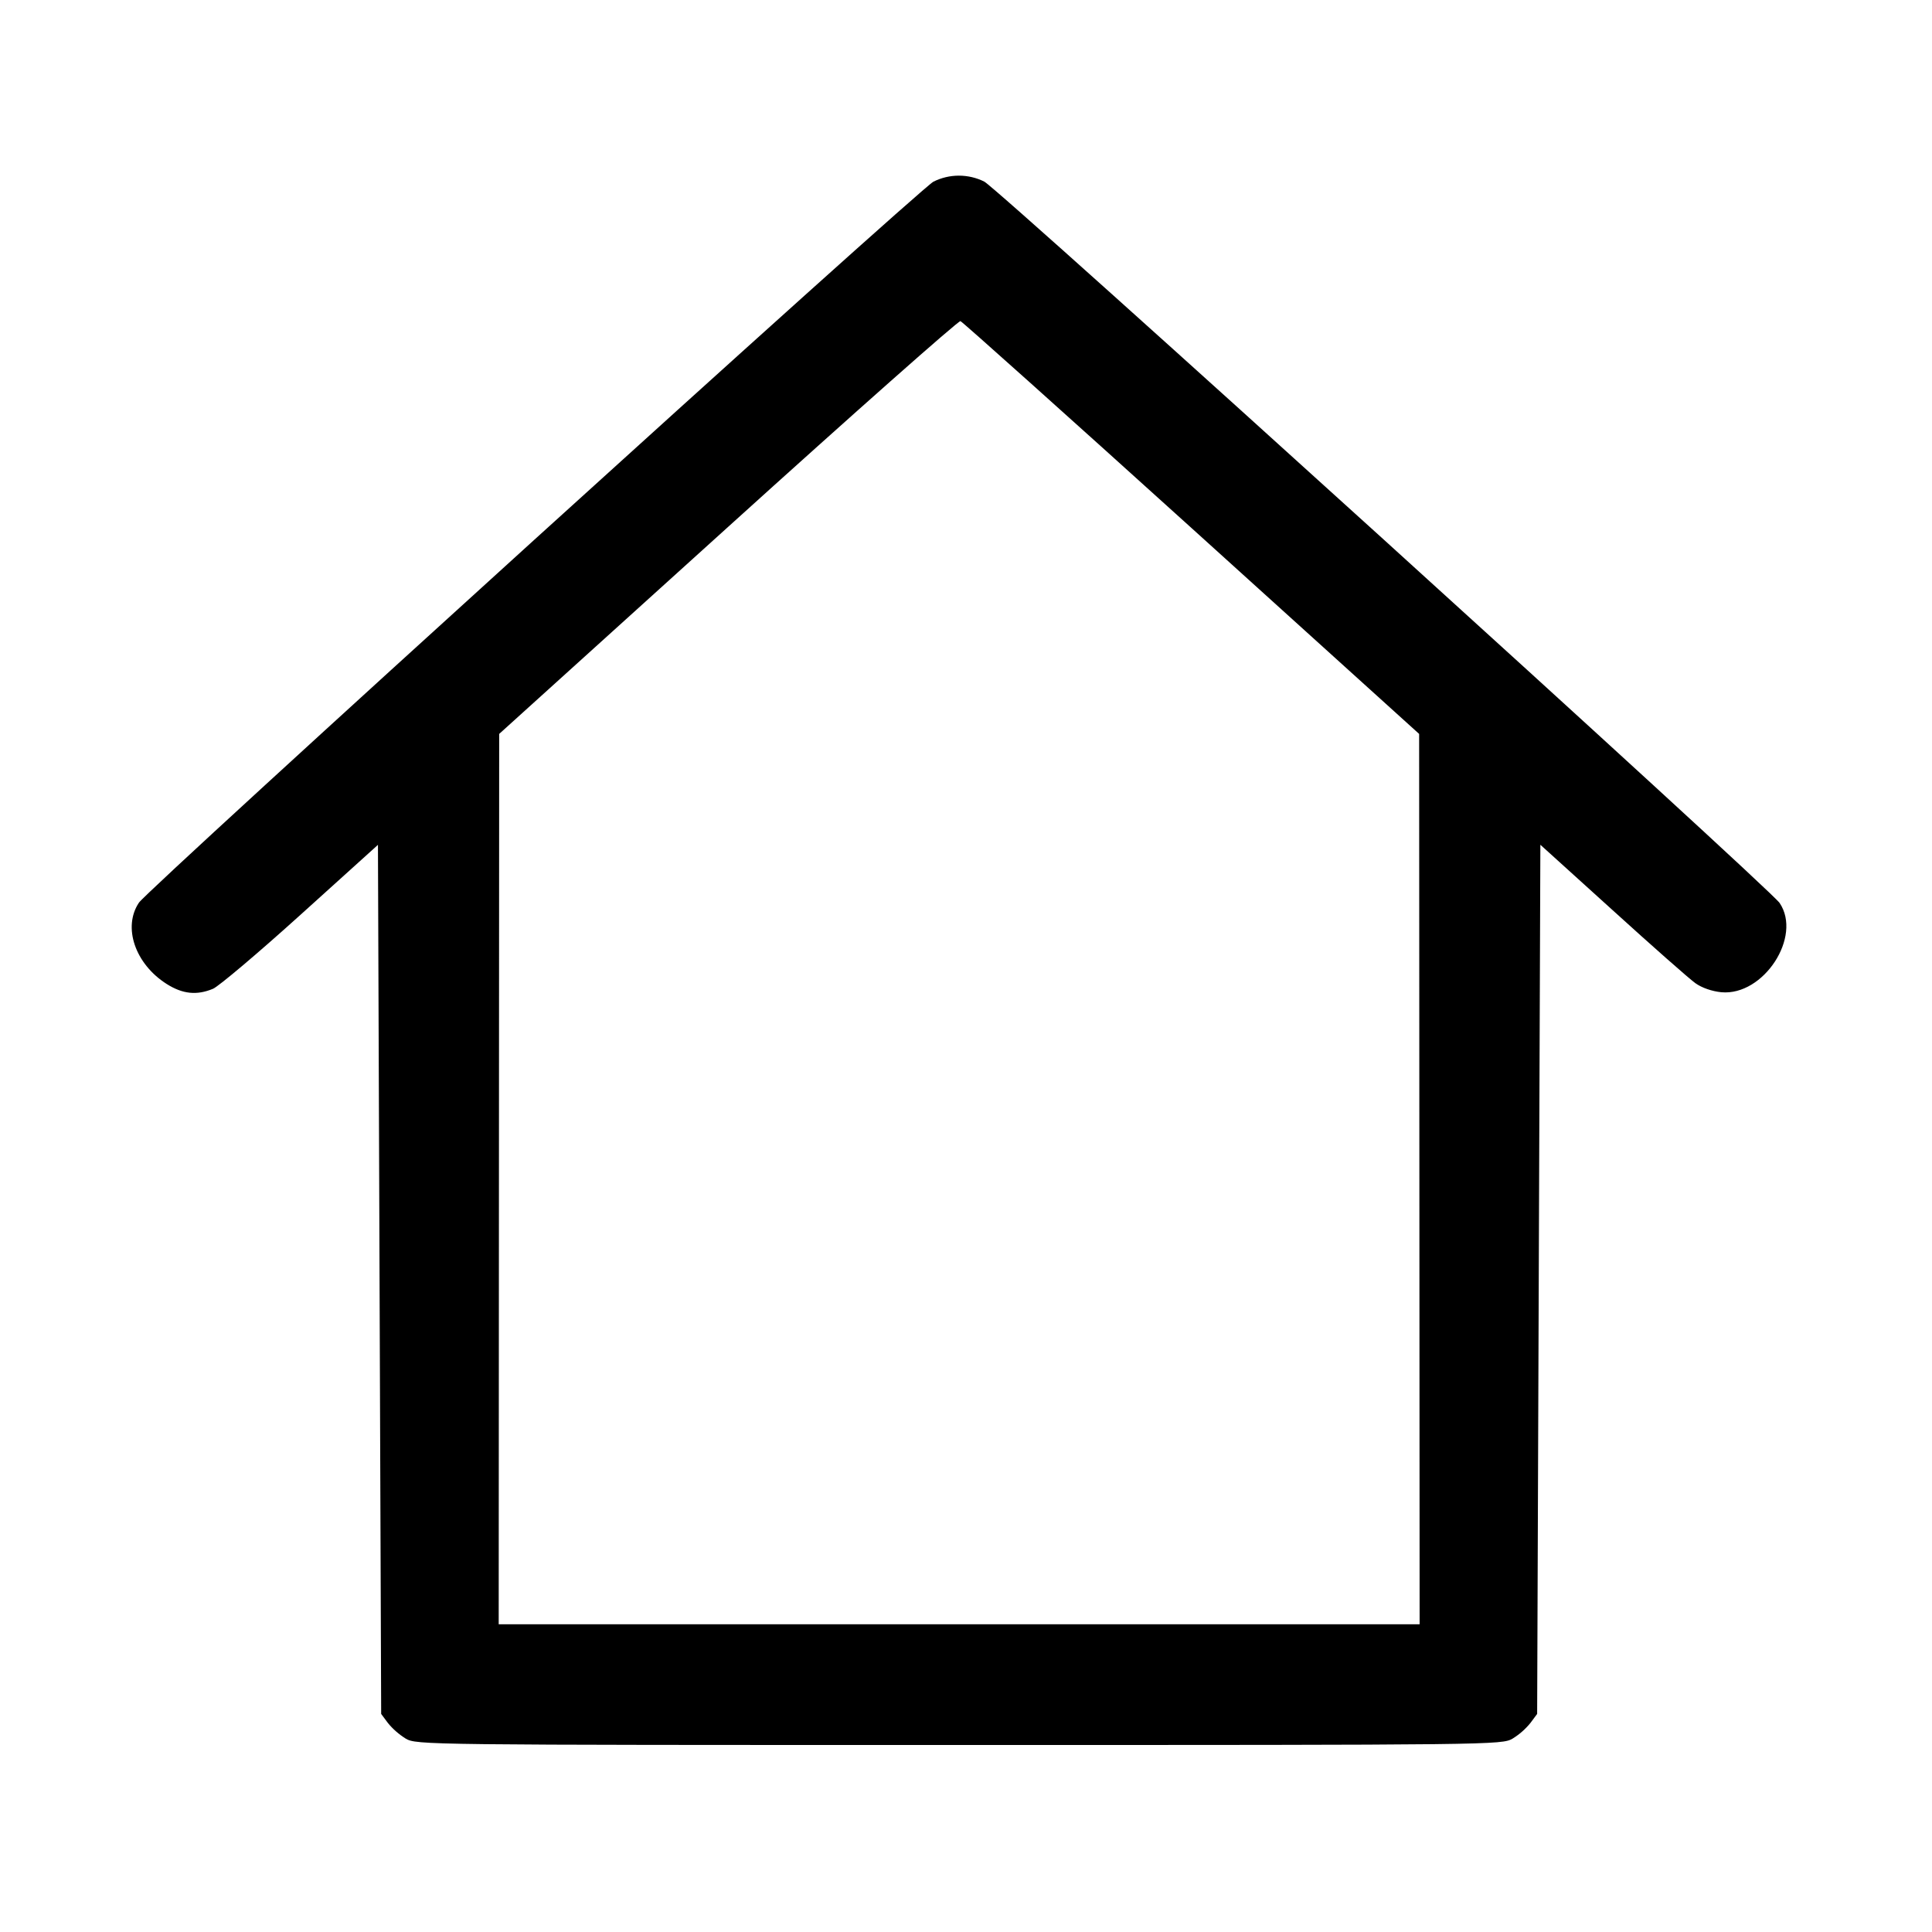
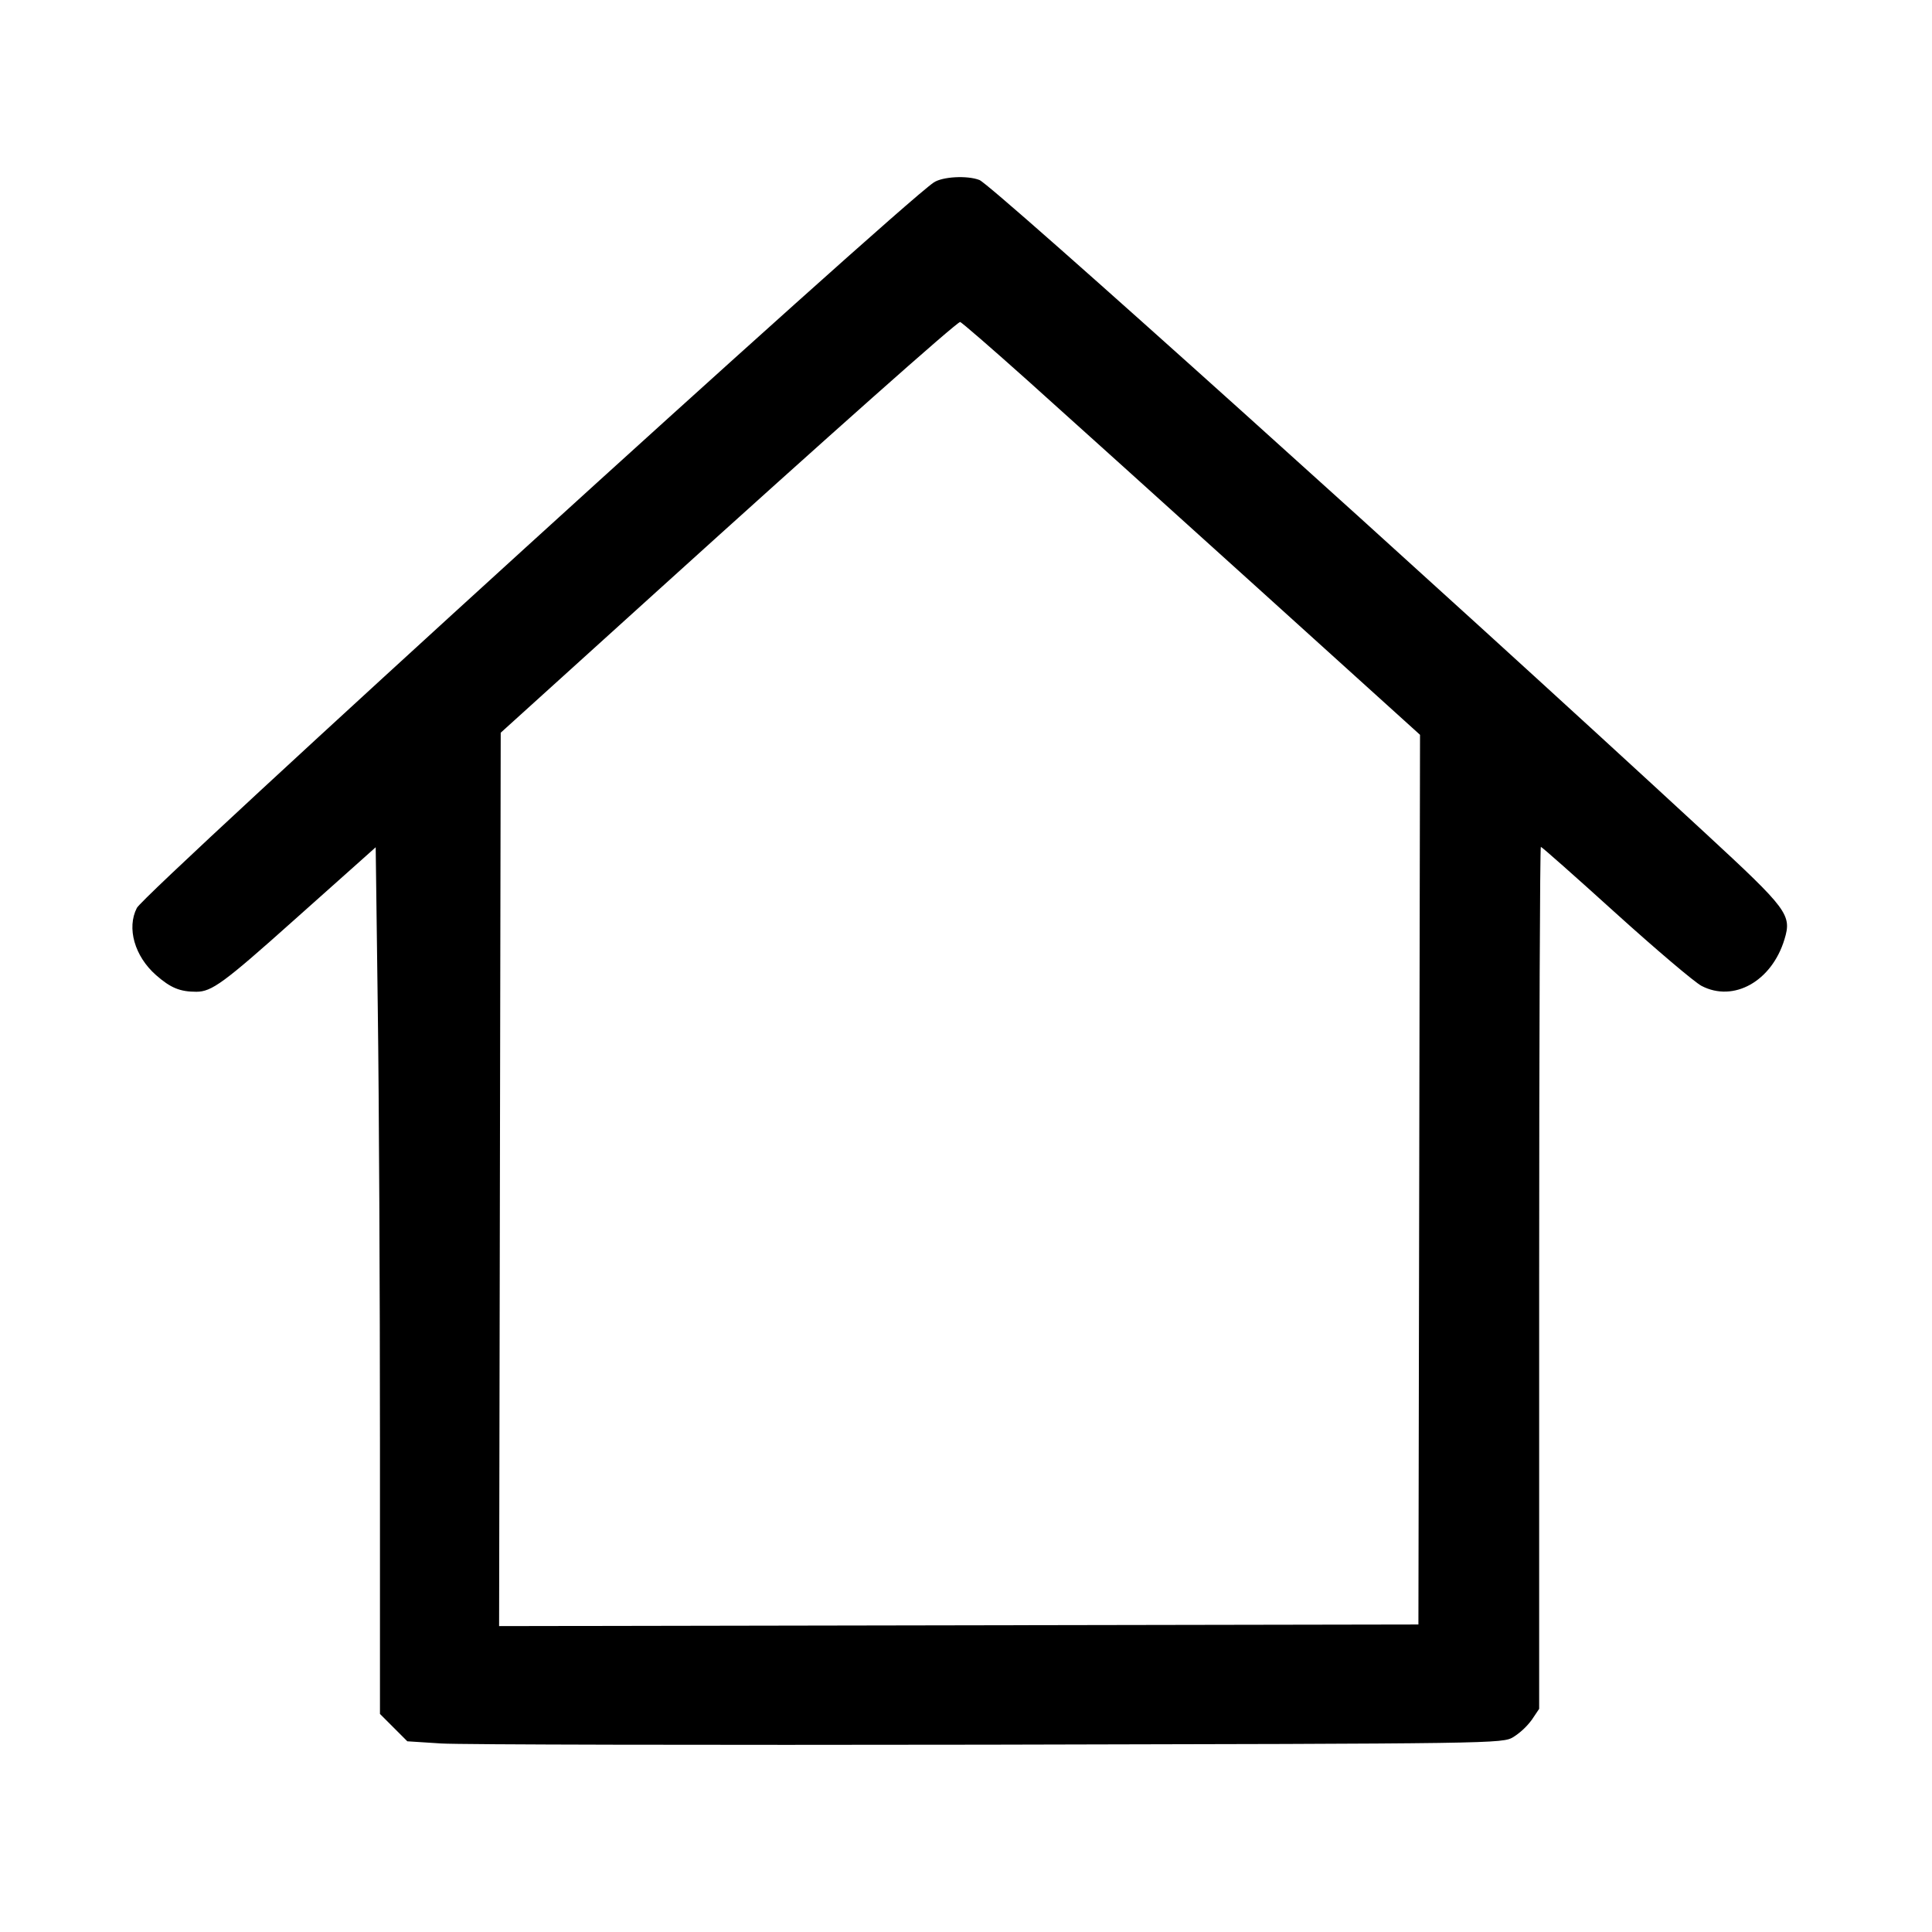
- <svg xmlns="http://www.w3.org/2000/svg" width="100%" height="100%" viewBox="0 0 24 24" fill="currentColor">
-   <path fill-rule="evenodd" clip-rule="evenodd" d="M11.595 2.257C11.407 2.36 1.842 11.04 1.726 11.213C1.522 11.517 1.678 11.974 2.07 12.223C2.269 12.349 2.445 12.367 2.646 12.283C2.717 12.253 3.207 11.839 3.735 11.362L4.695 10.495L4.715 15.893L4.735 21.291L4.819 21.404C4.881 21.48 4.956 21.545 5.039 21.597C5.174 21.676 5.247 21.677 11.915 21.677C18.583 21.677 18.656 21.676 18.791 21.597C18.875 21.545 18.949 21.48 19.011 21.404L19.095 21.291L19.115 15.892L19.135 10.494L20.031 11.305C20.523 11.752 20.986 12.16 21.06 12.213C21.14 12.271 21.269 12.315 21.384 12.326C21.908 12.373 22.39 11.635 22.107 11.217C21.981 11.031 12.417 2.356 12.227 2.256C12.129 2.207 12.021 2.182 11.911 2.182C11.801 2.182 11.693 2.208 11.595 2.257ZM14.802 6.56L17.629 9.117L17.632 14.647L17.635 20.177H6.195L6.198 14.647L6.201 9.117L9.044 6.546C10.608 5.131 11.907 3.981 11.931 3.989C11.955 3.997 13.247 5.154 14.802 6.56Z" />
+ <svg xmlns="http://www.w3.org/2000/svg" viewBox="0 0 24 24" fill="currentColor">
+   <path d="M11.599 2.267c-.46.311-9.793 8.809-9.899 9.012-.128.249-.028.6.238.834.181.159.297.207.501.207.191 0 .341-.11 1.208-.885l.832-.742.188-.168.026 2.008c.015 1.104.027 3.526.027 5.382v3.376l.17.17.17.17.42.027c.231.015 3.291.021 6.8.015 6.353-.013 6.381-.013 6.52-.095a.86.86 0 0 0 .23-.216l.09-.134v-5.354c0-2.945.01-5.354.021-5.354.012 0 .43.37.93.823.5.452.98.859 1.066.904.399.208.872-.057 1.03-.577.093-.306.044-.371-.976-1.314-3.391-3.133-8.867-8.06-9.024-8.12-.152-.059-.46-.042-.568.031m1.168 2.461c.447.401 1.727 1.555 2.843 2.564l2.03 1.836-.01 5.526-.01 5.526-5.71.01-5.71.01.01-5.549.01-5.549 1.94-1.756C10.316 5.394 11.885 4 11.927 4c.015 0 .393.328.84.728" fill-rule="evenodd" />
</svg>
